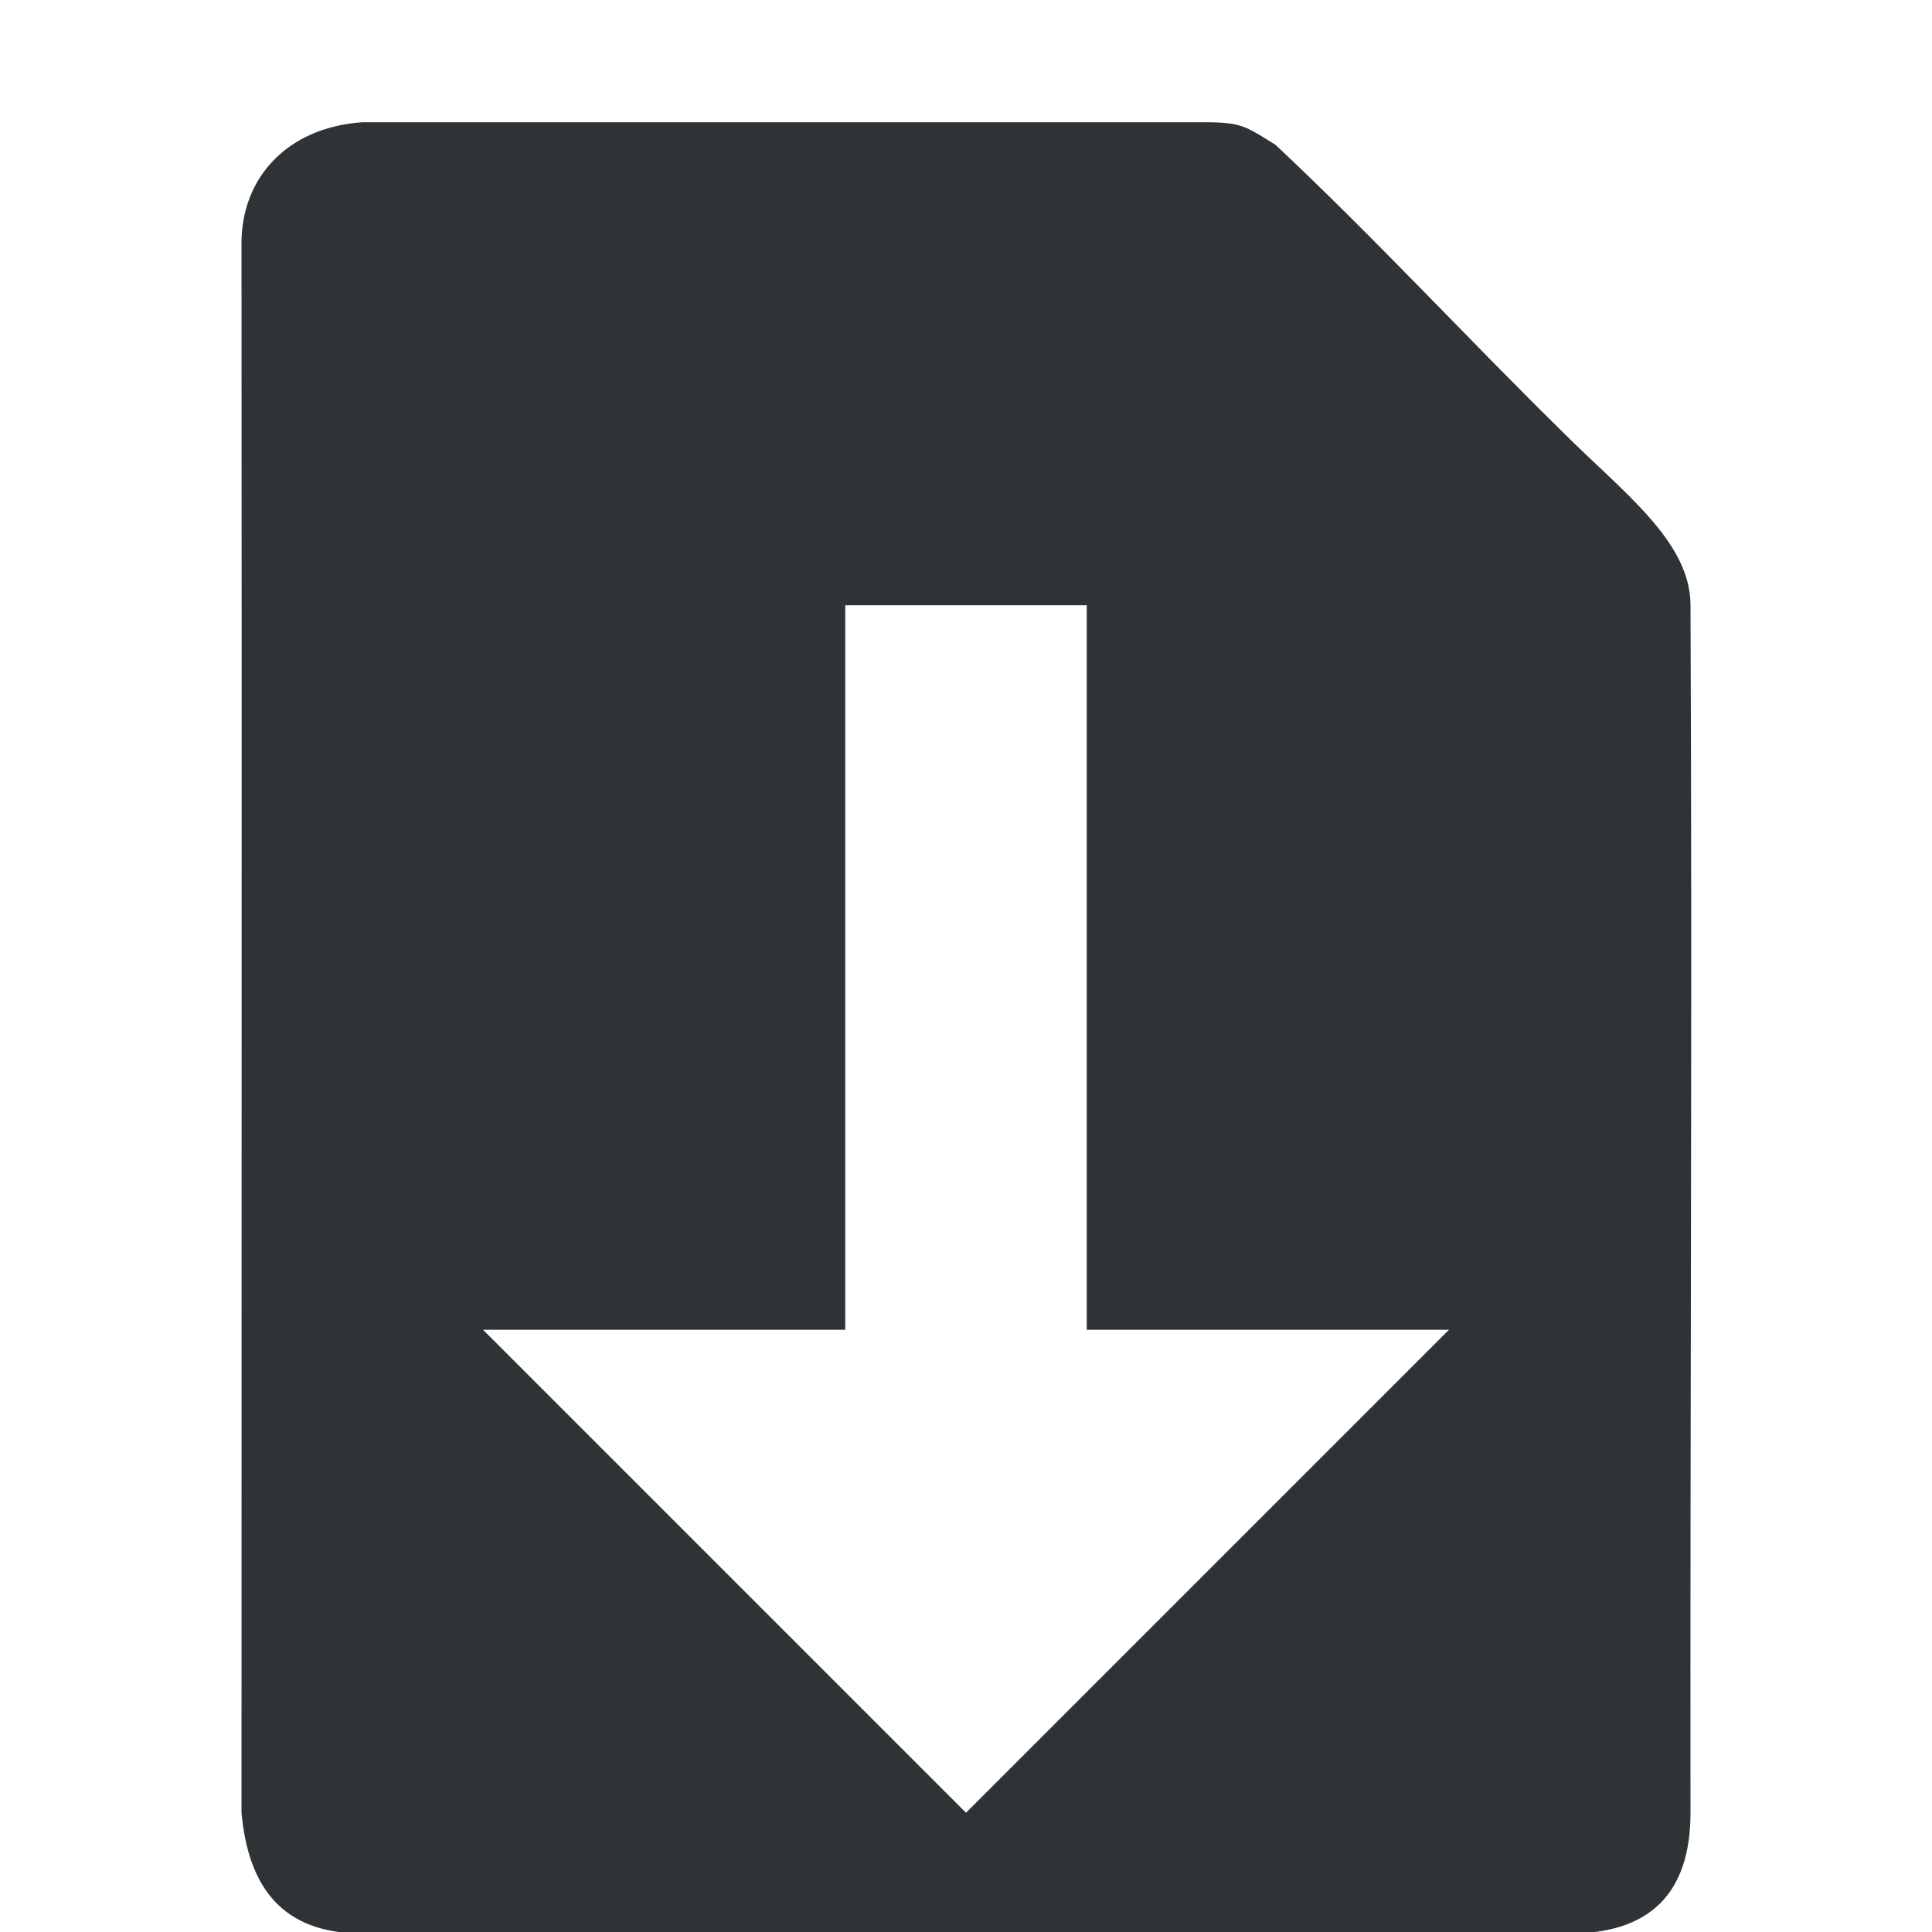
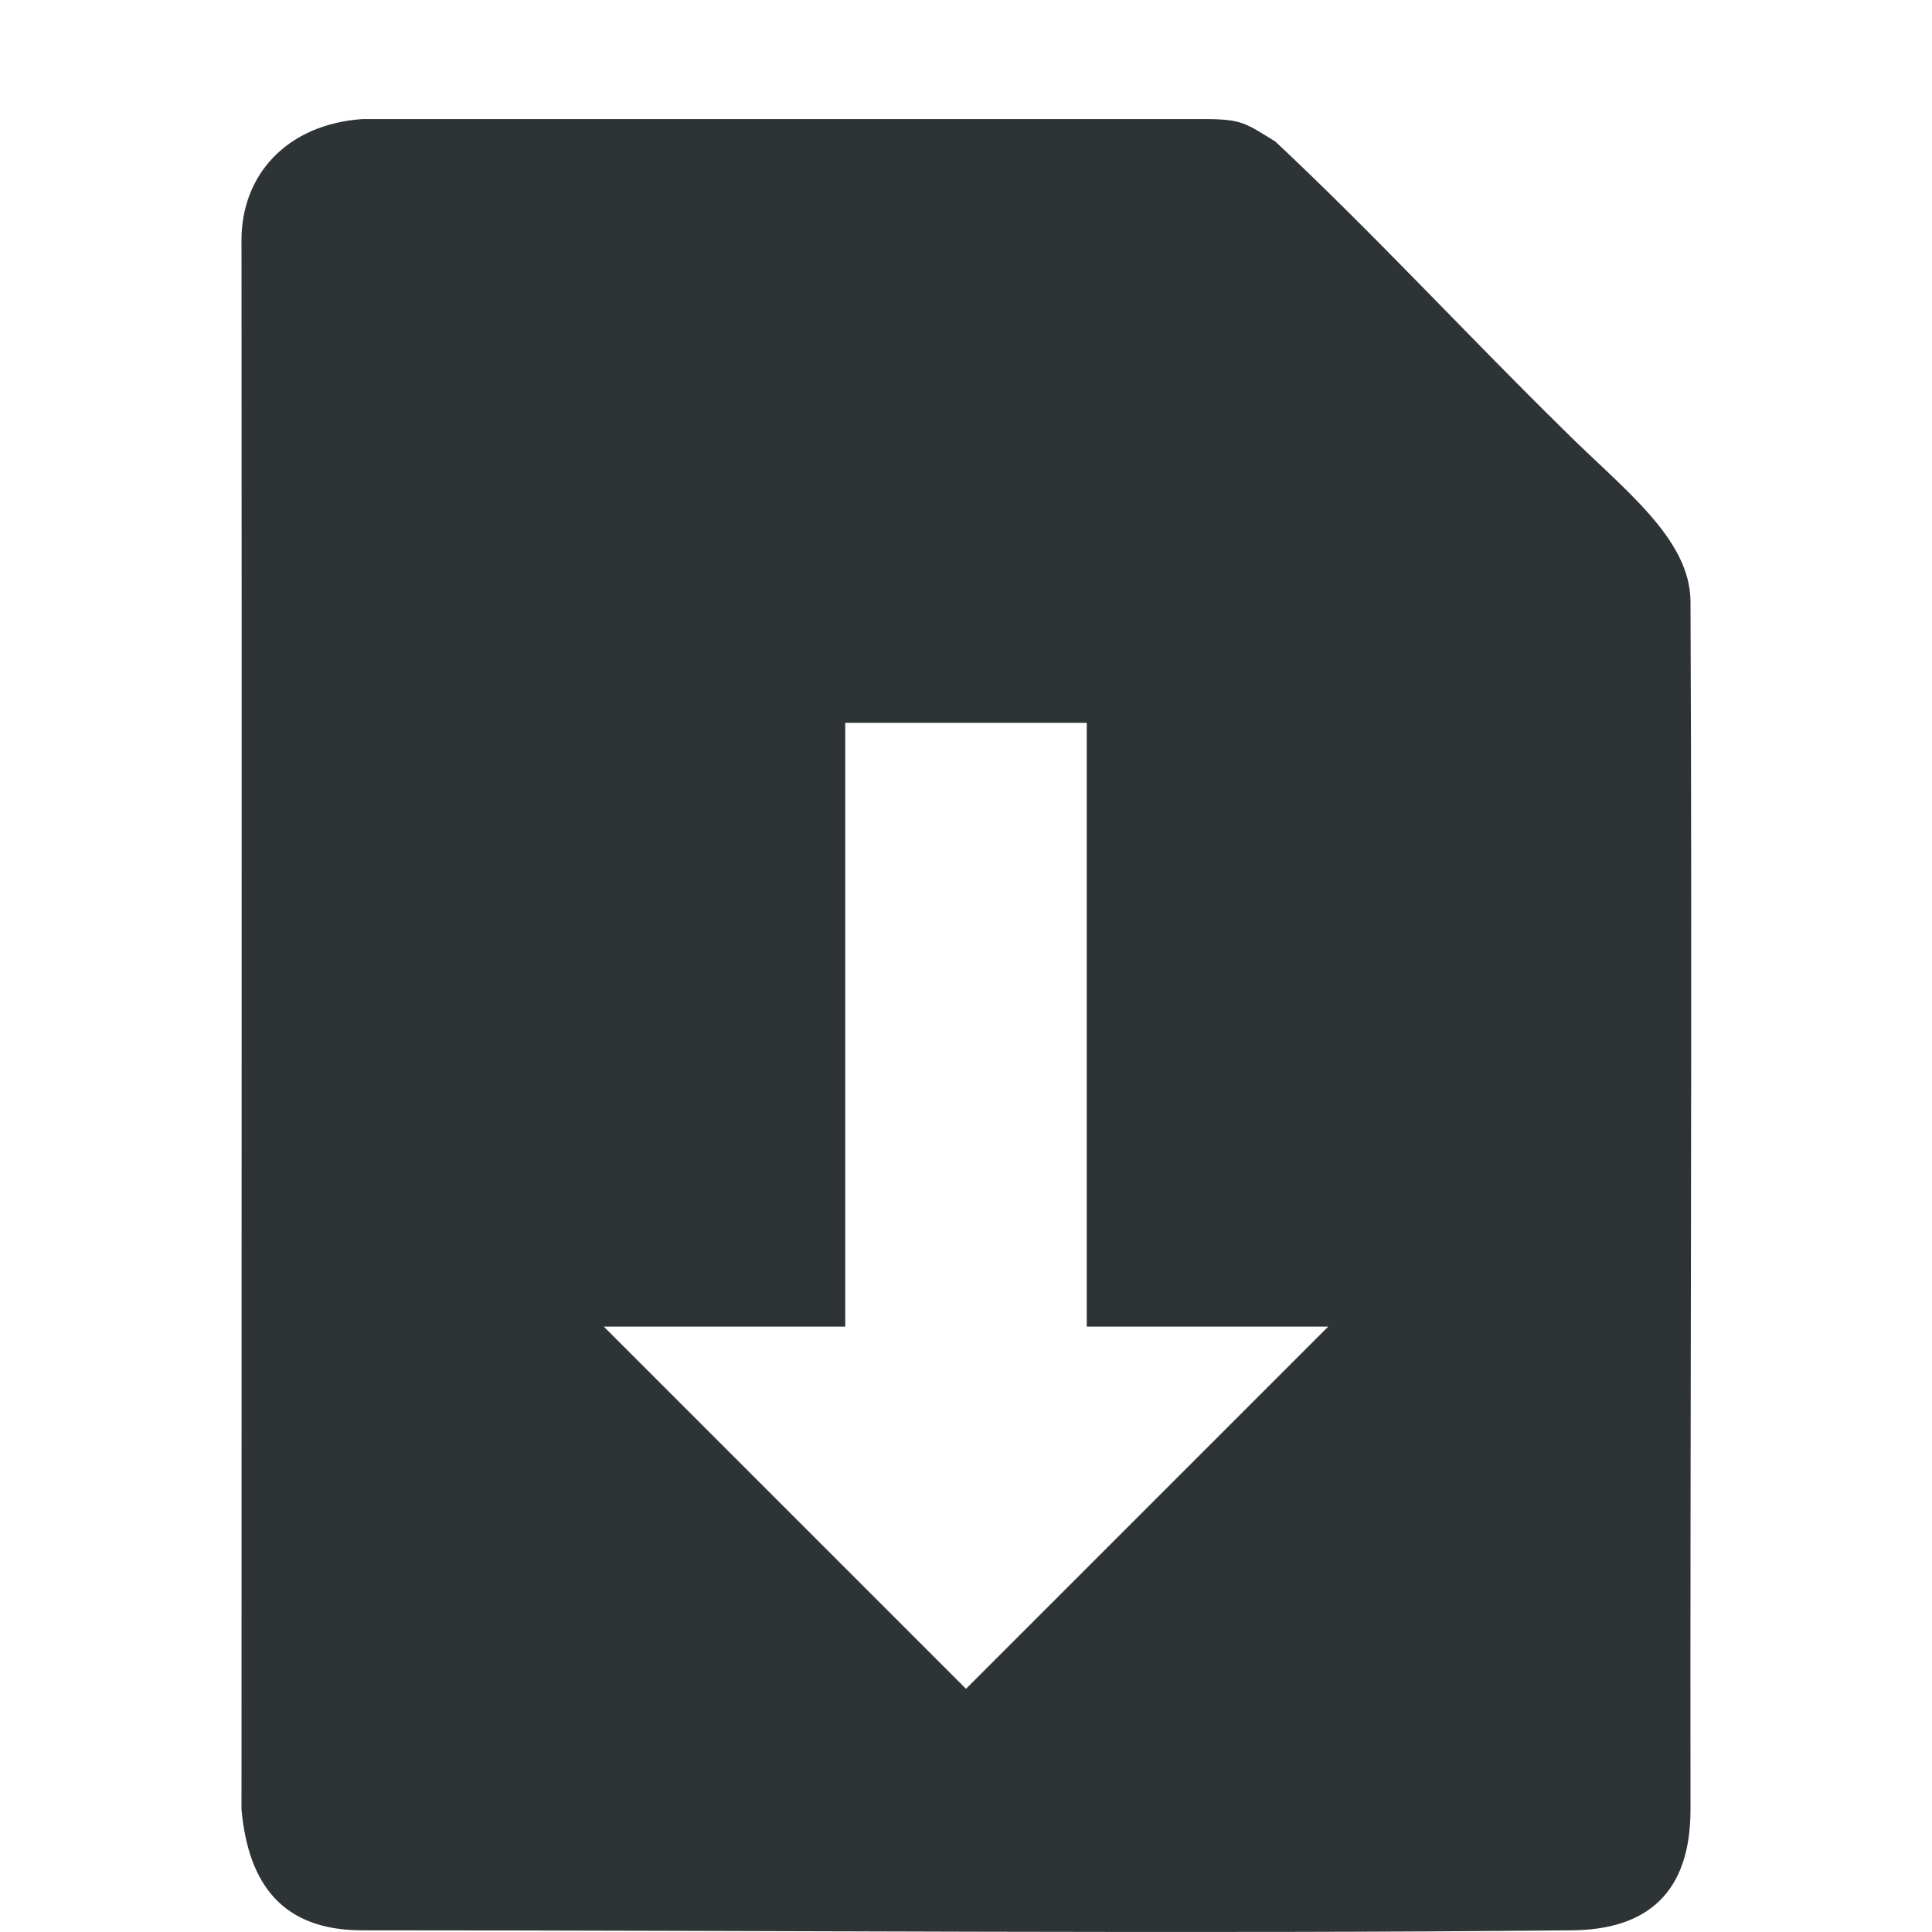
<svg xmlns="http://www.w3.org/2000/svg" height="16" width="16" version="1.1" id="svg6651">
  <defs id="defs6673" />
  <g transform="translate(-101 -647)" fill="#2e3436" id="g6661">
-     <g id="g6537-7" transform="translate(101,647)">
-       <g style="display:inline" id="layer9-9" transform="translate(-223.0002,-647)" />
-       <g id="layer10-6" transform="translate(-223.0002,-647)" />
-       <g id="layer11-7" transform="translate(-223.0002,-647)" />
-       <g id="layer13-5" transform="translate(-223.0002,-647)" />
-       <g id="layer14-7" transform="translate(-223.0002,-647)" />
-       <g style="display:inline" id="layer15-4" transform="translate(-223.0002,-647)" />
-       <g style="display:inline" id="g71291-6" transform="translate(-223.0002,-647)" />
-       <g style="display:inline" id="g4953-1" transform="translate(-223.0002,-647)" />
-       <g style="display:inline" id="layer12-8" transform="translate(-223.0002,-647)">
-         <g id="g2999-4" transform="matrix(1,0,0,0.9983658,223.0002,646.9687)">
-           <g style="display:inline" id="layer9-12-7" transform="translate(-62,-740)" />
-           <g id="layer10-9-1" transform="translate(-62,-740)" />
-           <g id="layer11-39-0" transform="translate(-62,-740)" />
-           <g id="layer12-0-1" transform="translate(-62,-740)" />
-           <g id="layer13-8-2" transform="translate(-62,-740)" />
-           <g style="fill:#bebebe;fill-opacity:1" id="layer14-85-7" transform="translate(-62,-740)">
-             <path style="color:#bebebe;fill:#2e3436;fill-opacity:1;fill-rule:nonzero;stroke:none;stroke-width:1;marker:none;visibility:visible;display:inline;overflow:visible;enable-background:accumulate" d="m 858,81 c -2.193,0 -4.066,0 -7,0 -0.632,0.045 -1,0.469 -1,1 0.003,4.25 0,8.778 0,13 0.057,0.625 0.345,1 1,1 3.4,8e-6 6.938,0.031 10,8e-6 0.642,0 1,-0.311 1,-1 -0.004,-3.256 0.015,-6.744 0,-10 0,-0.531 -0.562,-0.937 -1.062,-1.438 -0.803,-0.789 -1.555,-1.606 -2.375,-2.375 -0.245,-0.152 -0.278,-0.184 -0.562,-0.187 z m -3,4 2,0 0,6 3,-8e-6 -4,4 L 852,91 l 3,8e-6 z" transform="matrix(1,0,0,1.001637,-786,659.9127)" id="path4387-1" />
-             <g style="fill:#bebebe;fill-opacity:1;display:inline" id="g4956-09-0" transform="matrix(0,1,-1,0,375.4375,722.0316)" />
+     <g id="g6537" transform="translate(101,646.9738)">
+       <g style="display:inline" id="layer9" transform="translate(-223.0002,-647)" />
+       <g id="layer10" transform="translate(-223.0002,-647)" />
+       <g id="layer11" transform="translate(-223.0002,-647)" />
+       <g id="layer13" transform="translate(-223.0002,-647)" />
+       <g id="layer14" transform="translate(-223.0002,-647)" />
+       <g style="display:inline" id="layer15" transform="translate(-223.0002,-647)" />
+       <g style="display:inline" id="g71291" transform="translate(-223.0002,-647)" />
+       <g style="display:inline" id="g4953" transform="translate(-223.0002,-647)" />
+       <g style="display:inline" id="layer12" transform="translate(-223.0002,-647)">
+         <g id="g2999" transform="matrix(1,0,0,0.9983658,223.0002,646.9687)">
+           <g style="display:inline" id="layer9-12" transform="translate(-62,-740)" />
+           <g id="layer10-9" transform="translate(-62,-740)" />
+           <g id="layer11-39" transform="translate(-62,-740)" />
+           <g id="layer12-0" transform="translate(-62,-740)" />
+           <g id="layer13-8" transform="translate(-62,-740)" />
+           <g style="fill:#bebebe;fill-opacity:1" id="layer14-85" transform="translate(-62,-740)">
+             <path style="color:#bebebe;fill:#2e3436;fill-opacity:1;fill-rule:nonzero;stroke:none;stroke-width:1;marker:none;visibility:visible;display:inline;overflow:visible;enable-background:accumulate" d="m 858,81 c -2.193,0 -4.066,0 -7,0 -0.632,0.045 -1,0.469 -1,1 0.003,4.25 0,8.778 0,13 0.057,0.625 0.345,1 1,1 3.4,8e-6 6.938,0.031 10,8e-6 0.642,0 1,-0.311 1,-1 -0.004,-3.256 0.015,-6.744 0,-10 0,-0.531 -0.562,-0.937 -1.062,-1.438 -0.803,-0.789 -1.555,-1.606 -2.375,-2.375 -0.245,-0.152 -0.278,-0.184 -0.562,-0.187 z m -3,5 2,0 0,5 2,0 -3,3 -3,-3 2,0 z" transform="matrix(1,0,0,1.001637,-786,659.9127)" id="path4387" />
+             <g style="fill:#bebebe;fill-opacity:1;display:inline" id="g4956-09" transform="matrix(0,1,-1,0,375.4375,722.0316)" />
          </g>
-           <g id="layer15-6-5" transform="translate(-62,-740)" />
-           <rect style="fill-opacity:0;fill-rule:nonzero" width="16" height="16" id="rect2998-7" y="0.031" x="0" />
+           <g id="layer15-6" transform="translate(-62,-740)" />
+           <rect style="fill-opacity:0;fill-rule:nonzero" width="16" height="16" id="rect2998" y="0.031" x="0" />
        </g>
-         <g id="g2999-5-8" transform="matrix(1,0,0,0.9991535,223.0002,647)">
-           <g style="display:inline" id="layer9-1-5" transform="translate(-79.99995,-682)">
-             <g style="opacity:0.25" id="g35737-6-3-6" transform="translate(60.0002,390)" />
-             <g id="g4956-7-9" transform="matrix(0,1,-1,0,393.9999,665.0002)" />
+         <g id="g2999-5" transform="matrix(1,0,0,0.9991535,223.0002,647)">
+           <g style="display:inline" id="layer9-1" transform="translate(-79.99995,-682)">
+             <g style="opacity:0.25" id="g35737-6-3" transform="translate(60.0002,390)" />
+             <g id="g4956-7" transform="matrix(0,1,-1,0,393.9999,665.0002)" />
          </g>
-           <g id="layer10-4-1" transform="translate(-79.99995,-682)" />
-           <g id="layer11-3-5" transform="translate(-79.99995,-682)" />
-           <g id="layer12-1-2" transform="translate(-79.99995,-682)" />
-           <g id="layer13-4-9" transform="translate(-79.99995,-682)" />
-           <g id="layer14-6-8" transform="translate(-79.99995,-682)" />
-           <g style="display:inline" id="layer15-9-1" transform="translate(-79.99995,-682)" />
-           <g style="display:inline" id="g4953-8-6" transform="translate(-79.99995,-682)" />
+           <g id="layer10-4" transform="translate(-79.99995,-682)" />
+           <g id="layer11-3" transform="translate(-79.99995,-682)" />
+           <g id="layer12-1" transform="translate(-79.99995,-682)" />
+           <g id="layer13-4" transform="translate(-79.99995,-682)" />
+           <g id="layer14-6" transform="translate(-79.99995,-682)" />
+           <g style="display:inline" id="layer15-9" transform="translate(-79.99995,-682)" />
+           <g style="display:inline" id="g4953-8" transform="translate(-79.99995,-682)" />
        </g>
      </g>
    </g>
  </g>
</svg>
